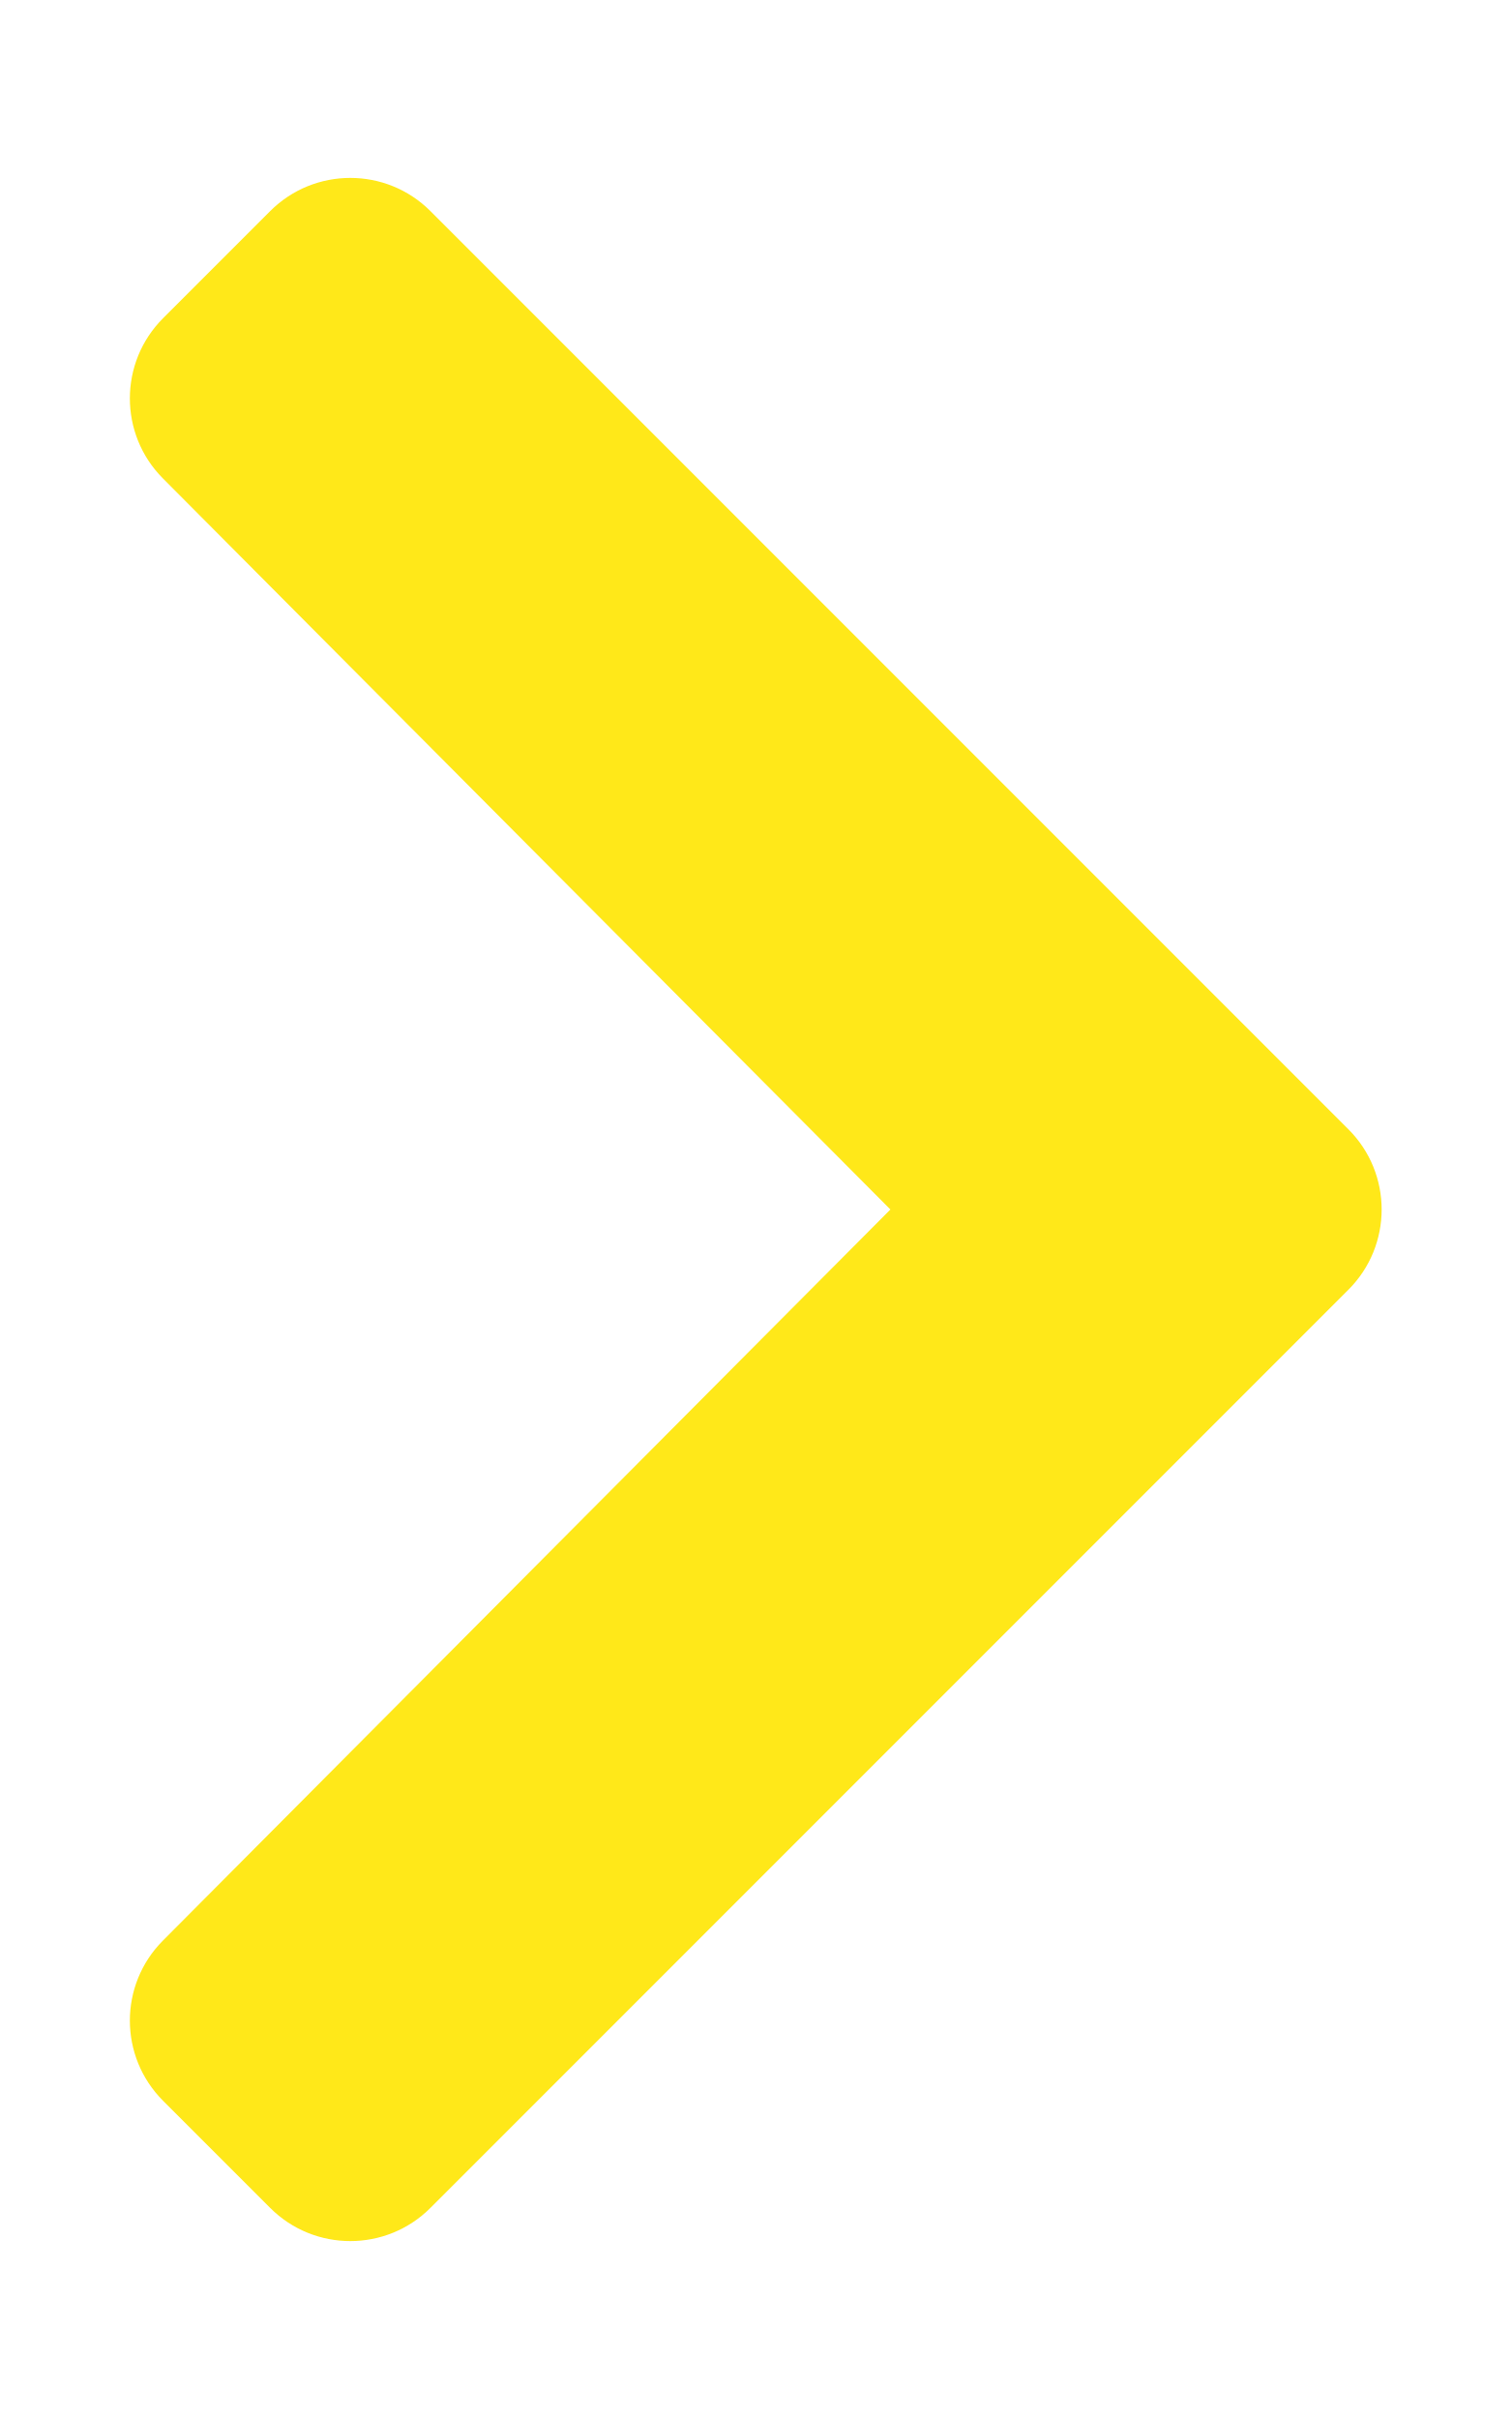
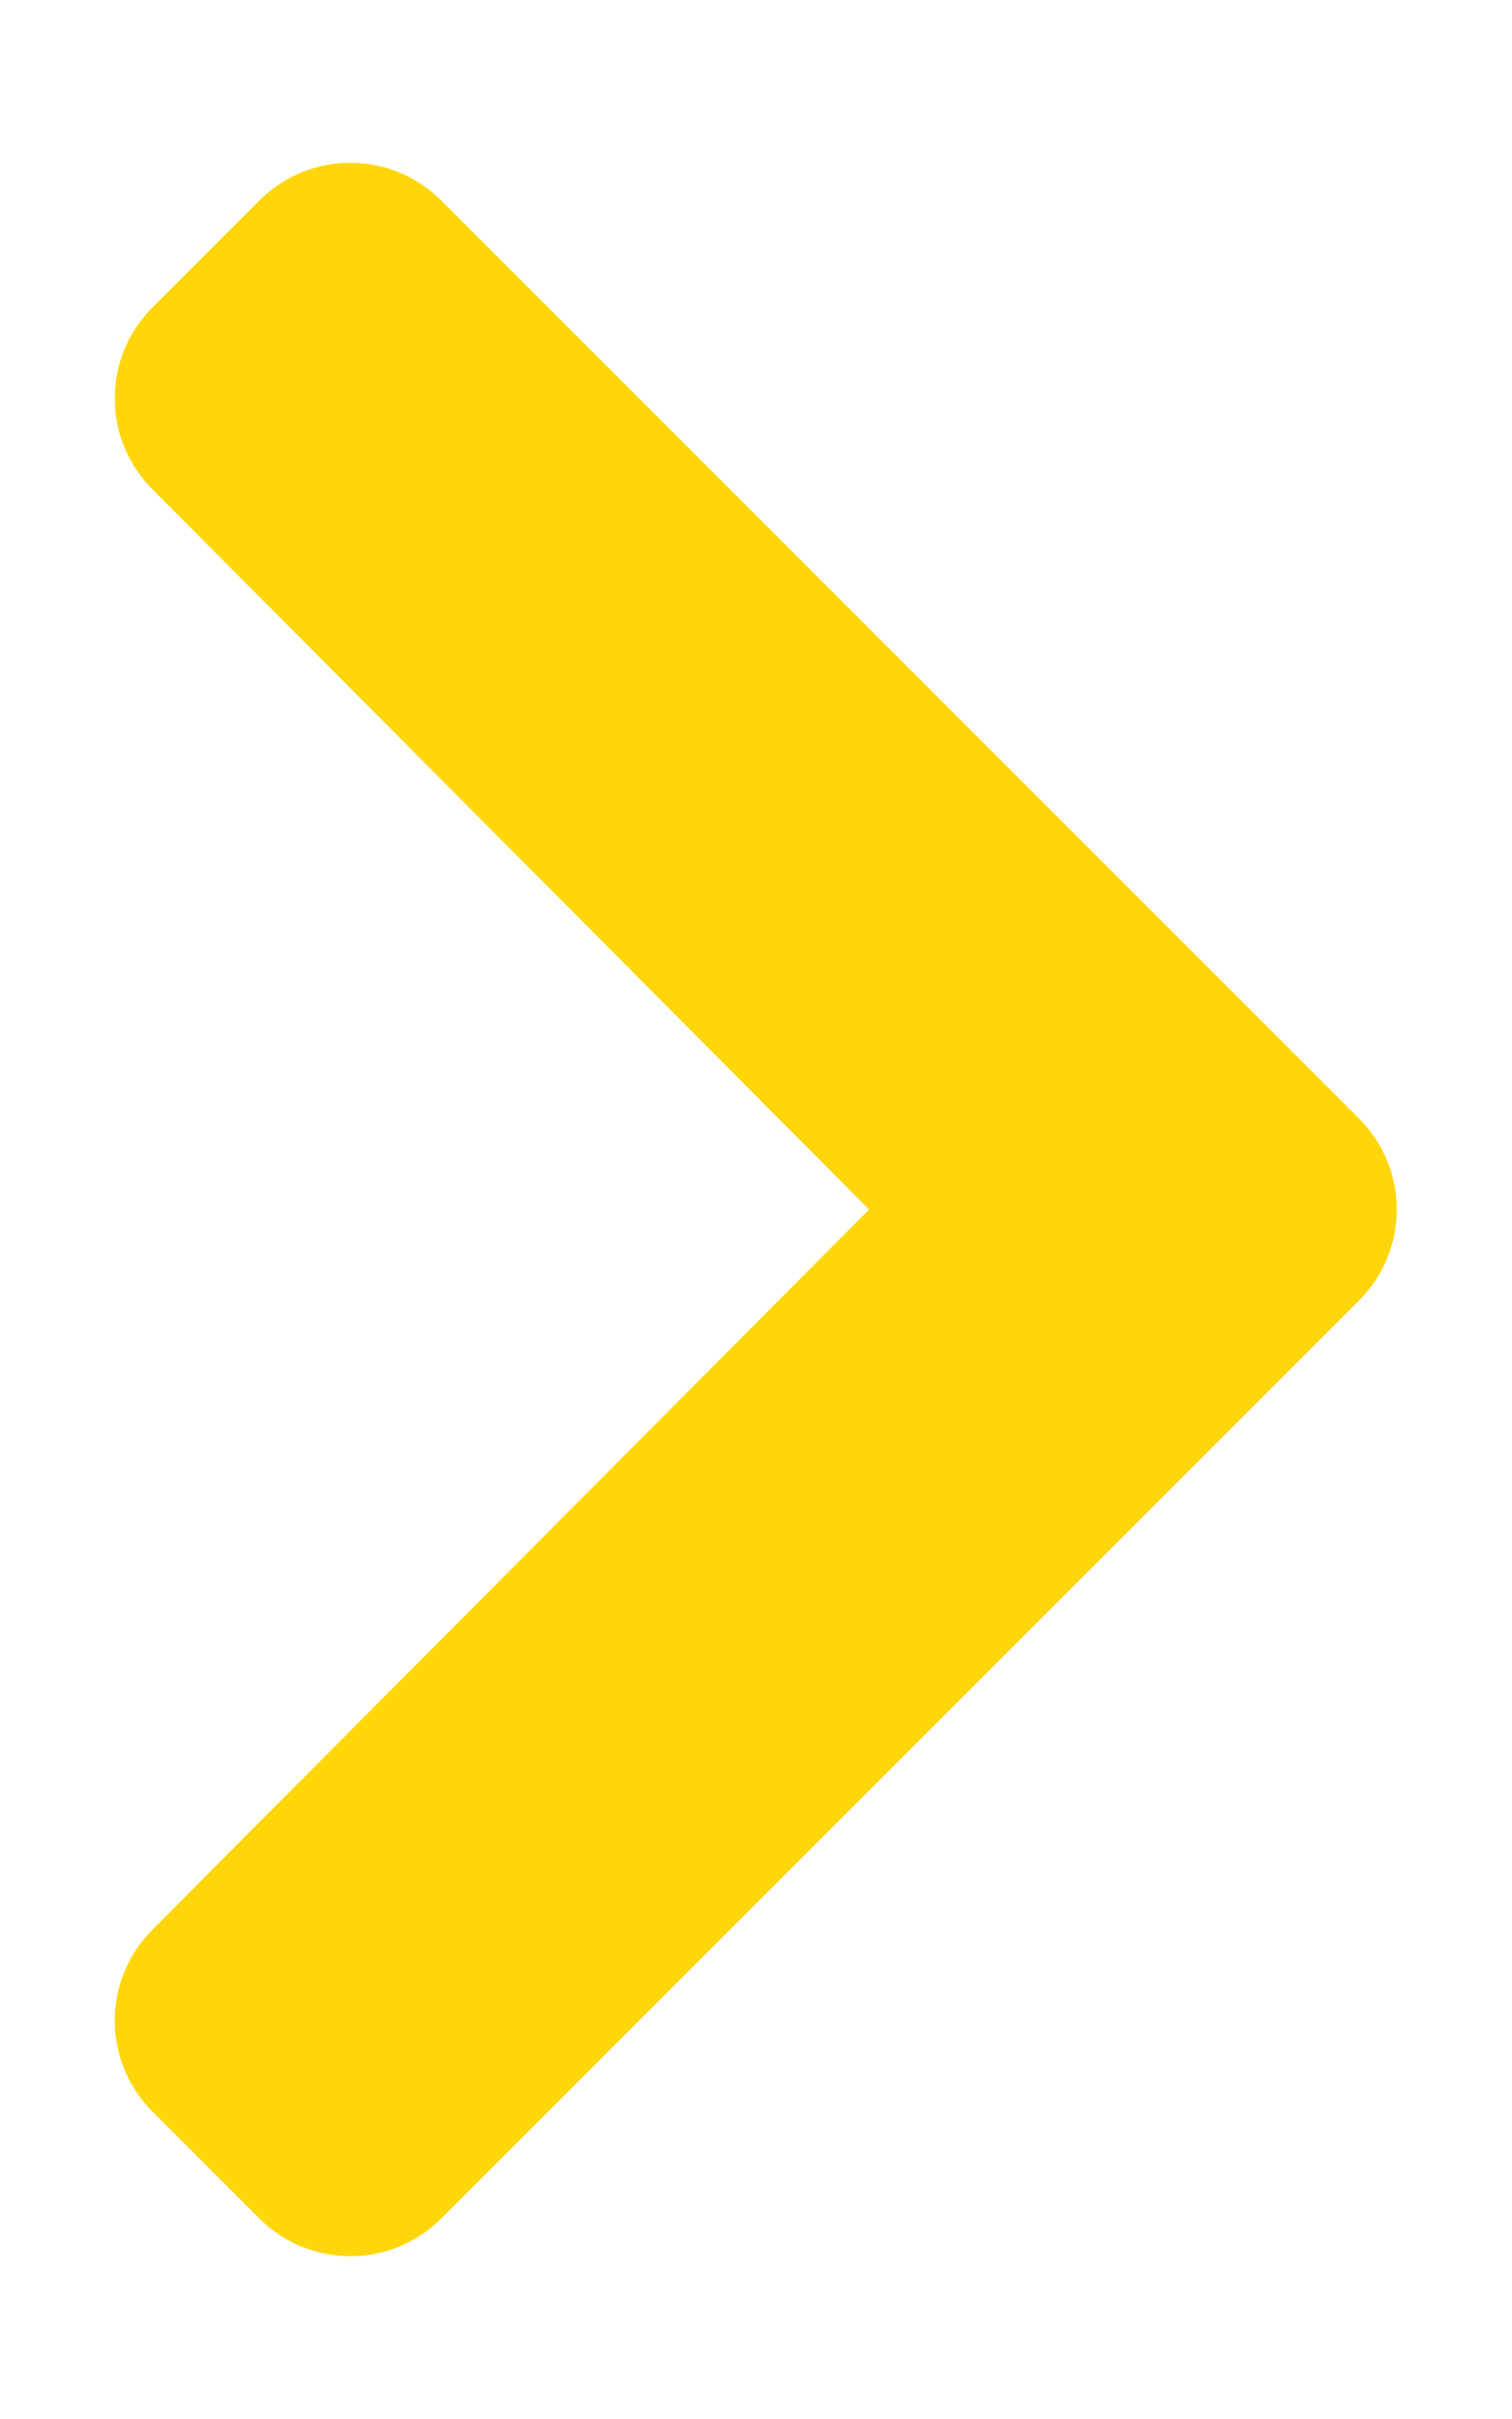
<svg xmlns="http://www.w3.org/2000/svg" aria-hidden="true" focusable="false" data-prefix="fas" data-icon="chevron-right" class="svg-inline--fa fa-chevron-right fa-w-10" role="img" viewBox="0 0 320 512">
-   <path fill="#FFE819" d="M285.476 272.971L91.132 467.314c-9.373 9.373-24.569 9.373-33.941 0l-22.667-22.667c-9.357-9.357-9.375-24.522-.04-33.901L188.505 256 34.484 101.255c-9.335-9.379-9.317-24.544.04-33.901l22.667-22.667c9.373-9.373 24.569-9.373 33.941 0L285.475 239.03c9.373 9.372 9.373 24.568.001 33.941z" />
+   <path fill="#FFD60A" d="M285.476 272.971L91.132 467.314c-9.373 9.373-24.569 9.373-33.941 0l-22.667-22.667c-9.357-9.357-9.375-24.522-.04-33.901L188.505 256 34.484 101.255c-9.335-9.379-9.317-24.544.04-33.901l22.667-22.667c9.373-9.373 24.569-9.373 33.941 0L285.475 239.03c9.373 9.372 9.373 24.568.001 33.941z" stroke="#FFD60A" stroke-width="6.4" />
</svg>
